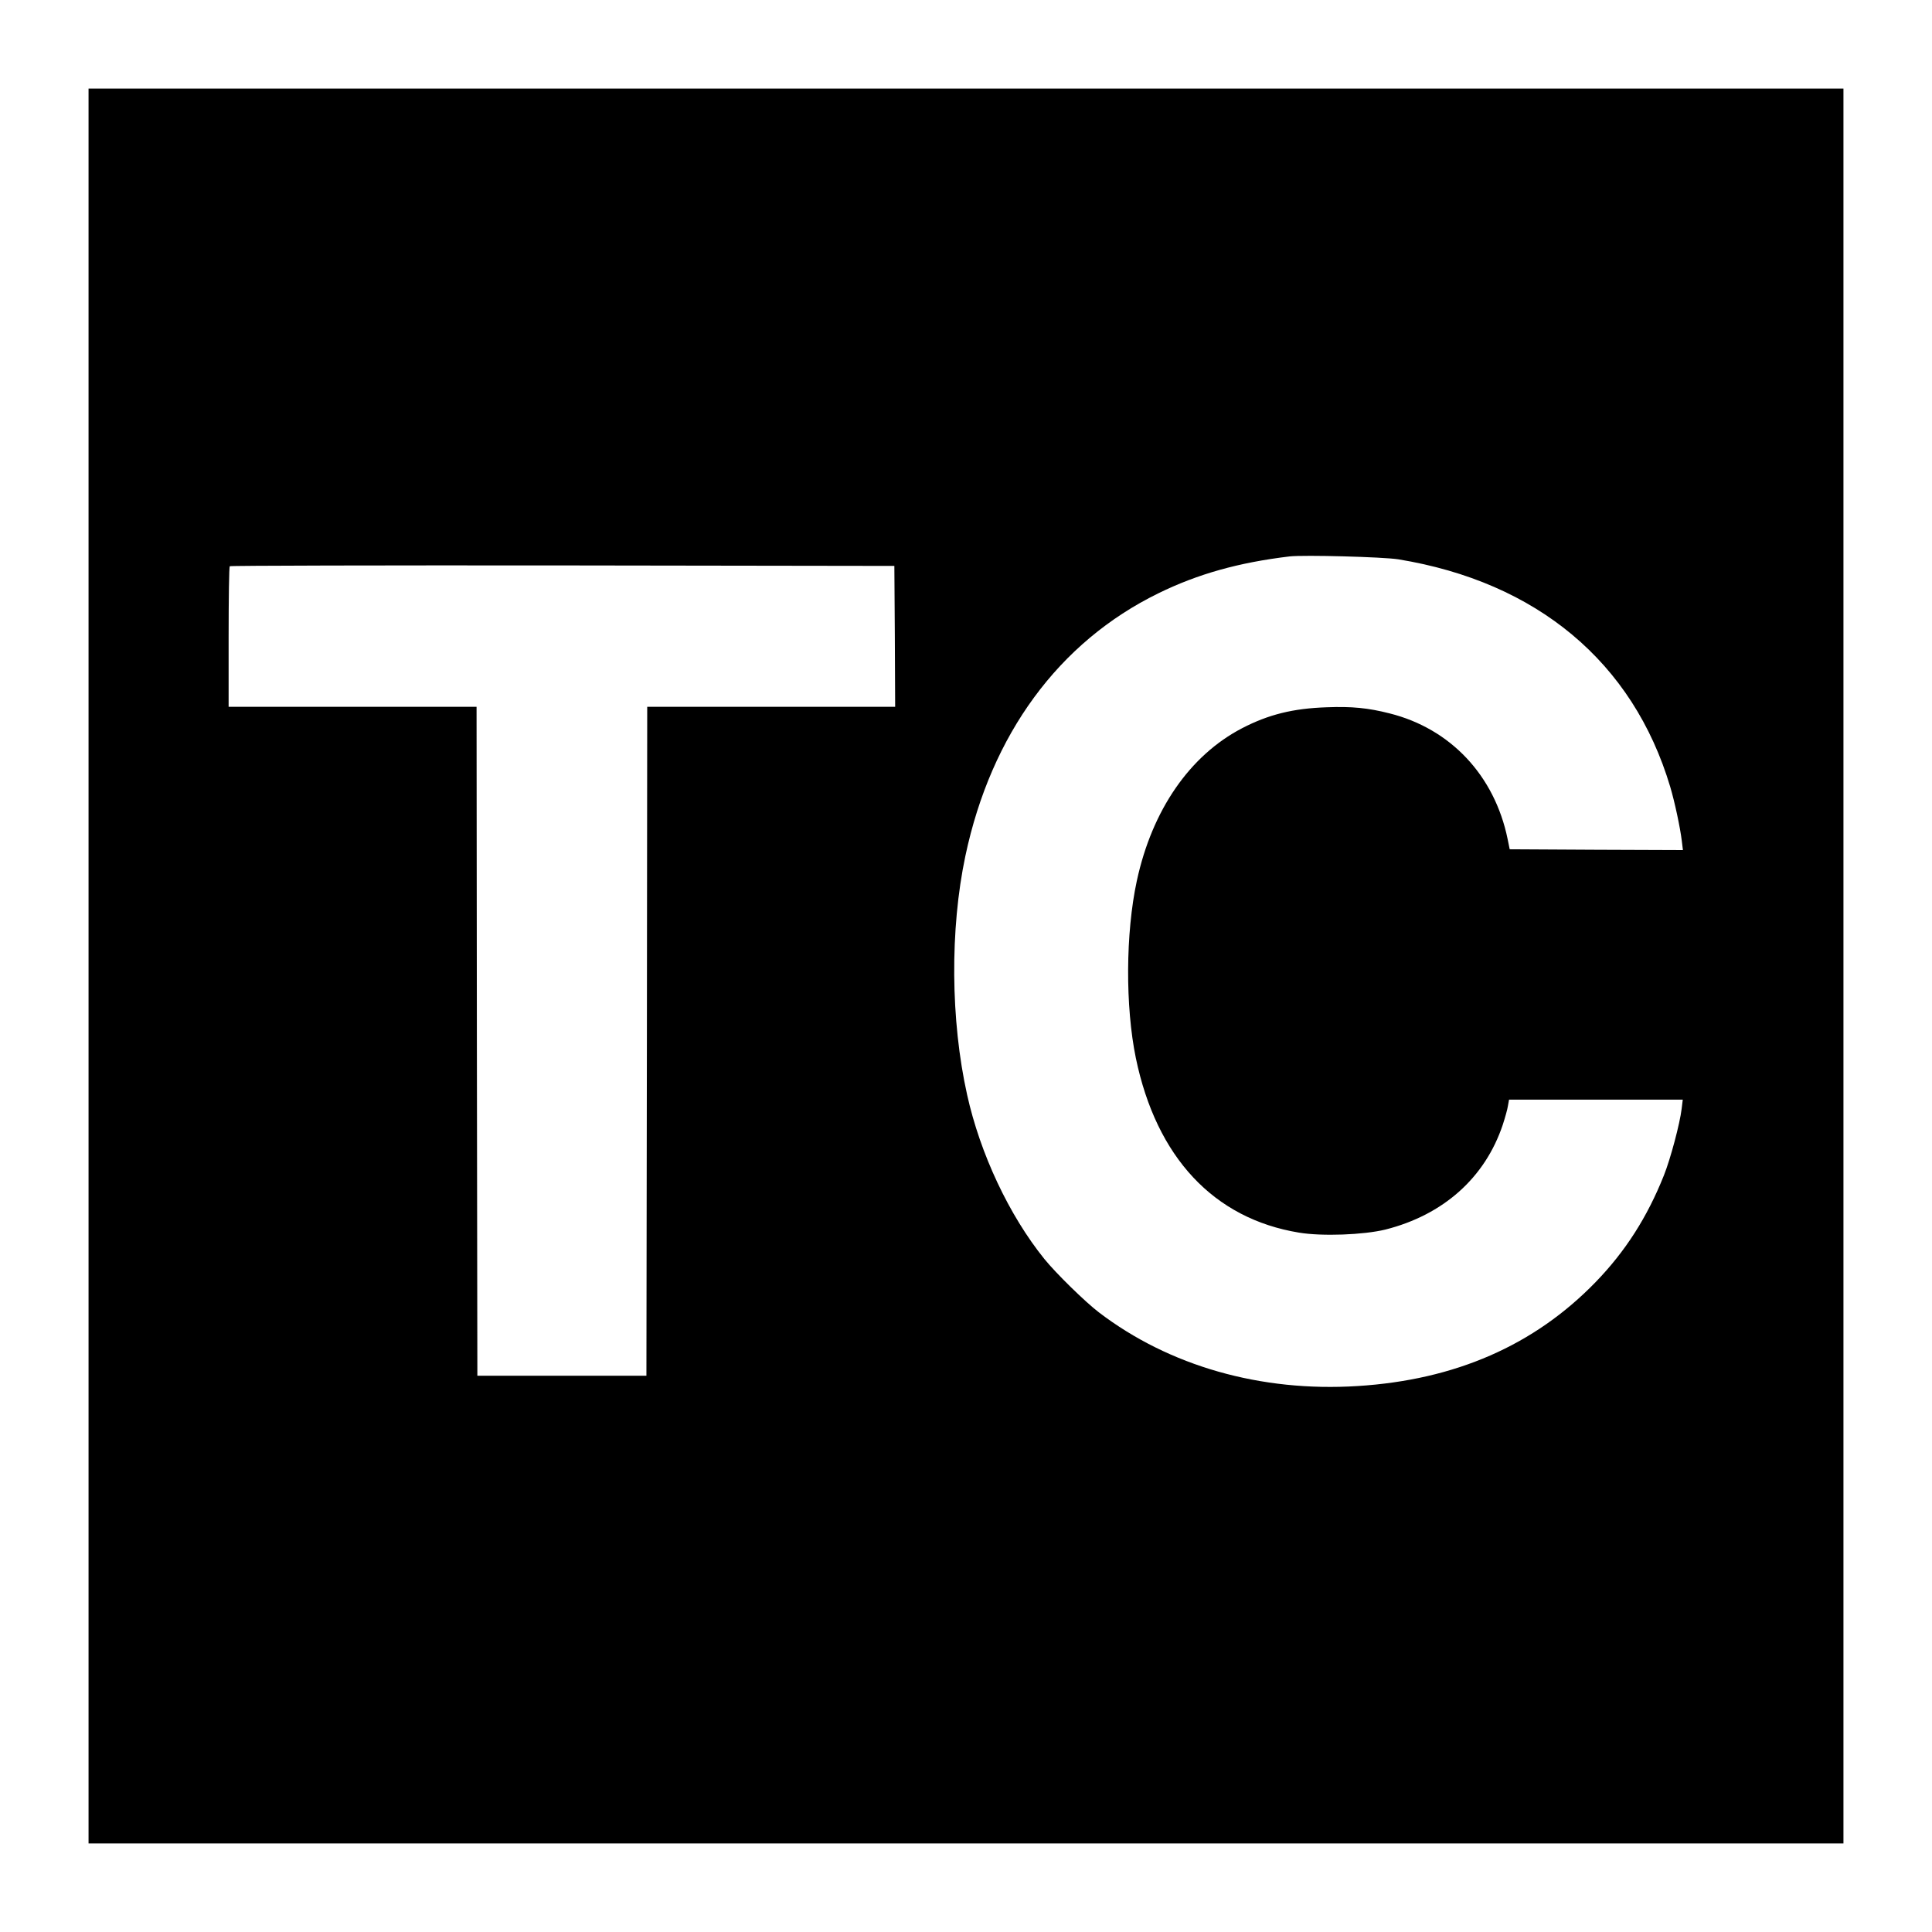
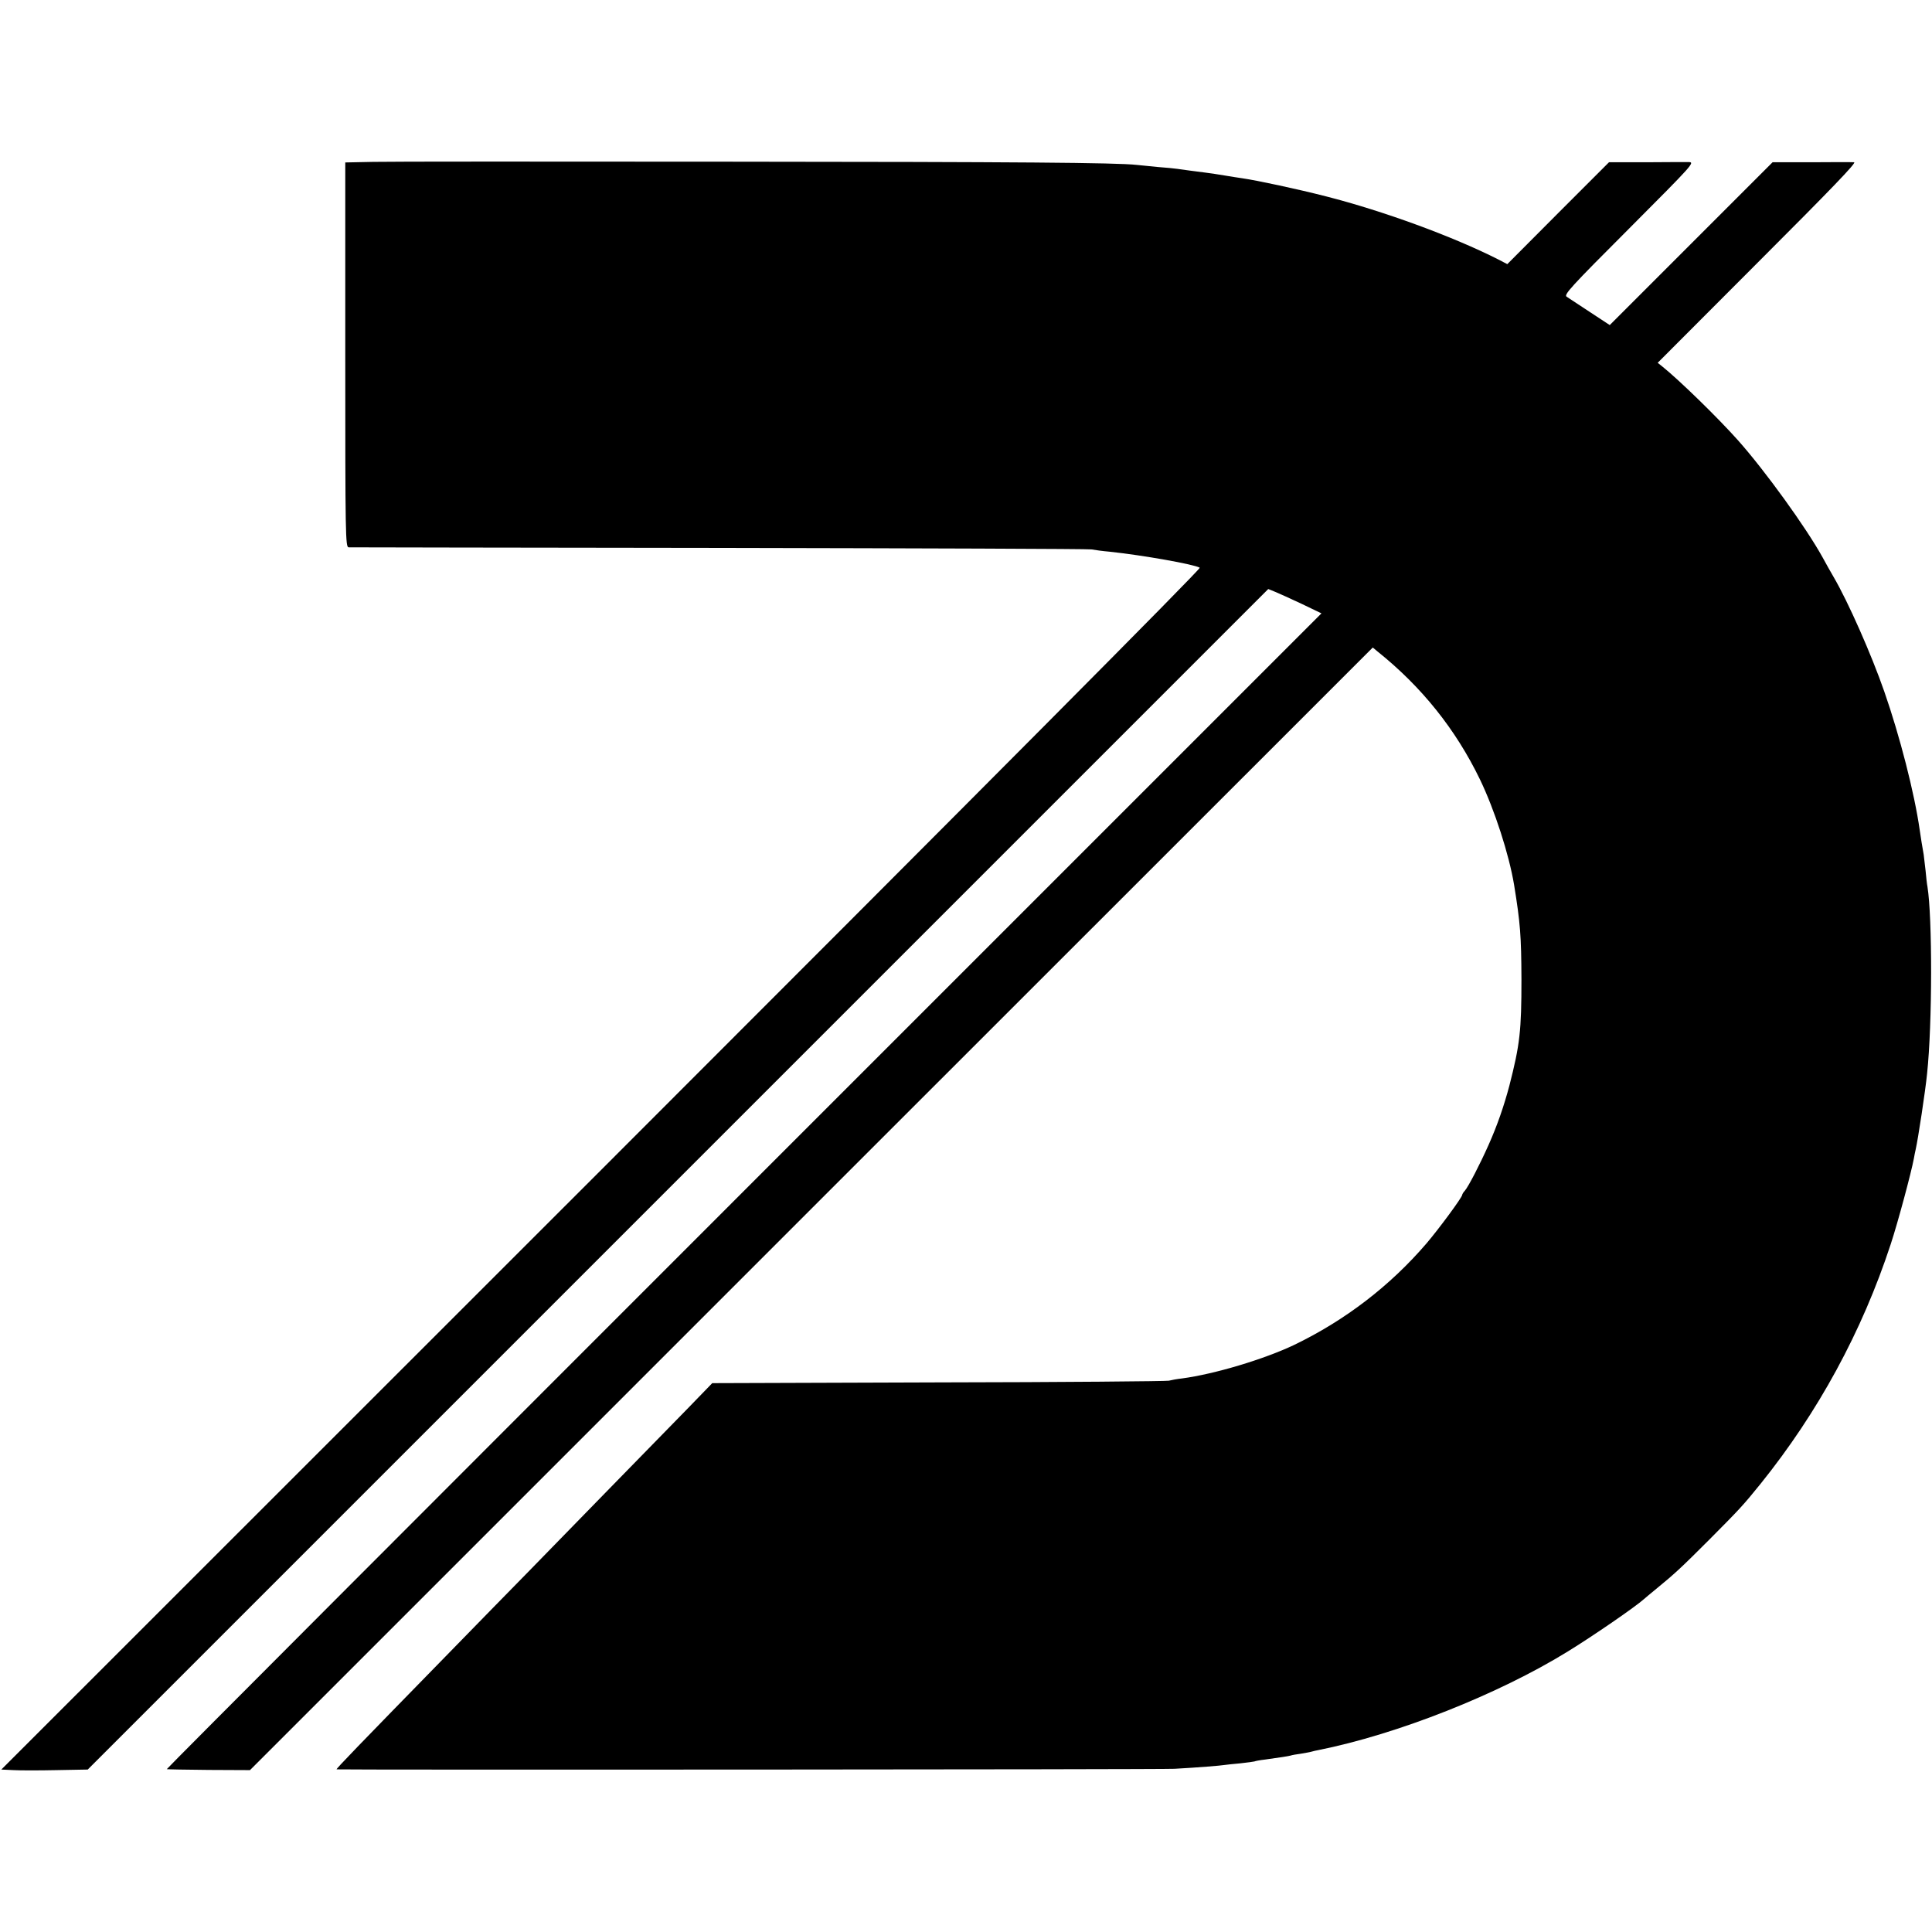
- <svg xmlns="http://www.w3.org/2000/svg" version="1.0" width="1200pt" height="1200pt" viewBox="0 0 1200 1200" preserveAspectRatio="xMidYMid meet">
-   <g transform="translate(0,1200) scale(0.1,-0.1)" fill="#000000" stroke="none">
-     <path d="M550 6000 l0 -5450 5450 0 5450 0 0 5450 0 5450 -5450 0 -5450 0 0 -5450z m8135 2526 c862 -141 1458 -639 1689 -1413 28 -94 62 -253 72 -336 l7 -57 -538 2 -538 3 -13 64 c-81 394 -354 685 -733 780 -133 34 -235 44 -390 38 -210 -7 -362 -45 -526 -130 -325 -169 -559 -508 -654 -948 -70 -324 -72 -781 -6 -1101 128 -617 484 -997 1013 -1084 144 -24 402 -14 537 19 360 91 619 322 729 651 14 43 29 96 32 117 l7 39 539 0 540 0 -7 -57 c-11 -92 -69 -310 -110 -413 -103 -259 -239 -472 -424 -663 -381 -393 -872 -608 -1479 -646 -600 -38 -1170 124 -1607 458 -84 64 -266 242 -338 331 -219 271 -399 654 -480 1020 -103 463 -107 1028 -11 1483 160 756 580 1329 1199 1632 245 120 498 191 815 229 90 10 579 -3 675 -18z m-3127 -478 l2 -438 -770 0 -770 0 -2 -2077 -3 -2078 -525 0 -525 0 -3 2078 -2 2077 -770 0 -770 0 0 433 c0 239 3 437 7 440 3 4 934 6 2067 5 l2061 -3 3 -437z" />
+ <svg xmlns="http://www.w3.org/2000/svg" version="1.0" width="1024pt" height="1024pt" viewBox="0 0 1024 1024" preserveAspectRatio="xMidYMid meet">
+   <g transform="translate(0,1024) scale(0.1,-0.1)" fill="#000000" stroke="none">
+     <path d="M1978 9382 l-148 -3 0 -1019 c0 -964 1 -1020 18 -1021 9 0 892 -2 1962 -3 1070 -2 1959 -5 1975 -8 17 -3 59 -9 95 -12 179 -19 449 -67 479 -85 8 -5 -1150 -1169 -3170 -3189 l-3182 -3181 64 -3 c35 -2 138 -2 229 0 l165 3 3129 3129 3128 3128 37 -15 c20 -8 83 -37 141 -64 l104 -50 -3061 -3061 c-1684 -1684 -3061 -3063 -3059 -3065 1 -1 101 -3 222 -4 l219 -1 2975 2975 2976 2975 24 -20 c235 -188 415 -413 544 -679 78 -162 154 -397 181 -559 33 -203 38 -270 39 -500 0 -273 -8 -346 -64 -564 -28 -106 -64 -211 -111 -316 -46 -103 -106 -219 -125 -241 -8 -8 -14 -19 -14 -22 0 -13 -125 -182 -189 -257 -193 -225 -431 -408 -703 -539 -158 -75 -420 -154 -593 -177 -27 -3 -59 -9 -70 -12 -11 -3 -560 -8 -1220 -9 l-1200 -4 -123 -127 c-68 -70 -258 -264 -422 -432 -164 -168 -359 -368 -434 -445 -76 -77 -271 -277 -435 -445 -467 -478 -580 -595 -577 -598 4 -3 4380 -1 4441 3 126 7 248 17 263 20 9 1 48 6 86 9 38 4 72 9 75 10 3 2 29 7 56 10 86 12 119 17 135 21 8 3 33 7 55 10 22 4 48 8 57 11 9 3 25 6 35 8 420 84 955 296 1323 523 135 83 360 238 404 278 6 6 36 30 66 55 99 81 133 113 280 260 161 162 178 180 271 295 305 379 538 807 690 1270 38 115 109 380 123 455 2 14 7 36 10 50 12 53 51 308 60 400 28 264 28 828 2 990 -3 14 -7 52 -10 85 -4 33 -8 71 -10 85 -6 34 -17 99 -21 130 -28 197 -106 500 -188 735 -68 196 -192 476 -268 606 -15 26 -42 73 -59 105 -88 159 -304 458 -448 620 -106 119 -311 319 -402 392 l-24 19 531 532 c392 392 526 531 510 531 -12 1 -114 1 -227 0 l-205 0 -432 -432 -431 -431 -105 69 c-58 38 -113 74 -123 81 -17 10 17 48 331 362 342 343 349 351 315 352 -19 0 -122 0 -228 -1 l-194 0 -270 -270 -269 -270 -48 25 c-241 122 -607 256 -912 334 -152 39 -367 85 -444 96 -22 3 -65 10 -95 15 -30 5 -75 12 -100 15 -25 3 -63 8 -85 11 -22 3 -51 7 -65 9 -14 2 -61 7 -105 10 -44 4 -93 9 -110 11 -108 12 -626 16 -2160 17 -957 1 -1806 1 -1887 -1z" />
  </g>
</svg>
